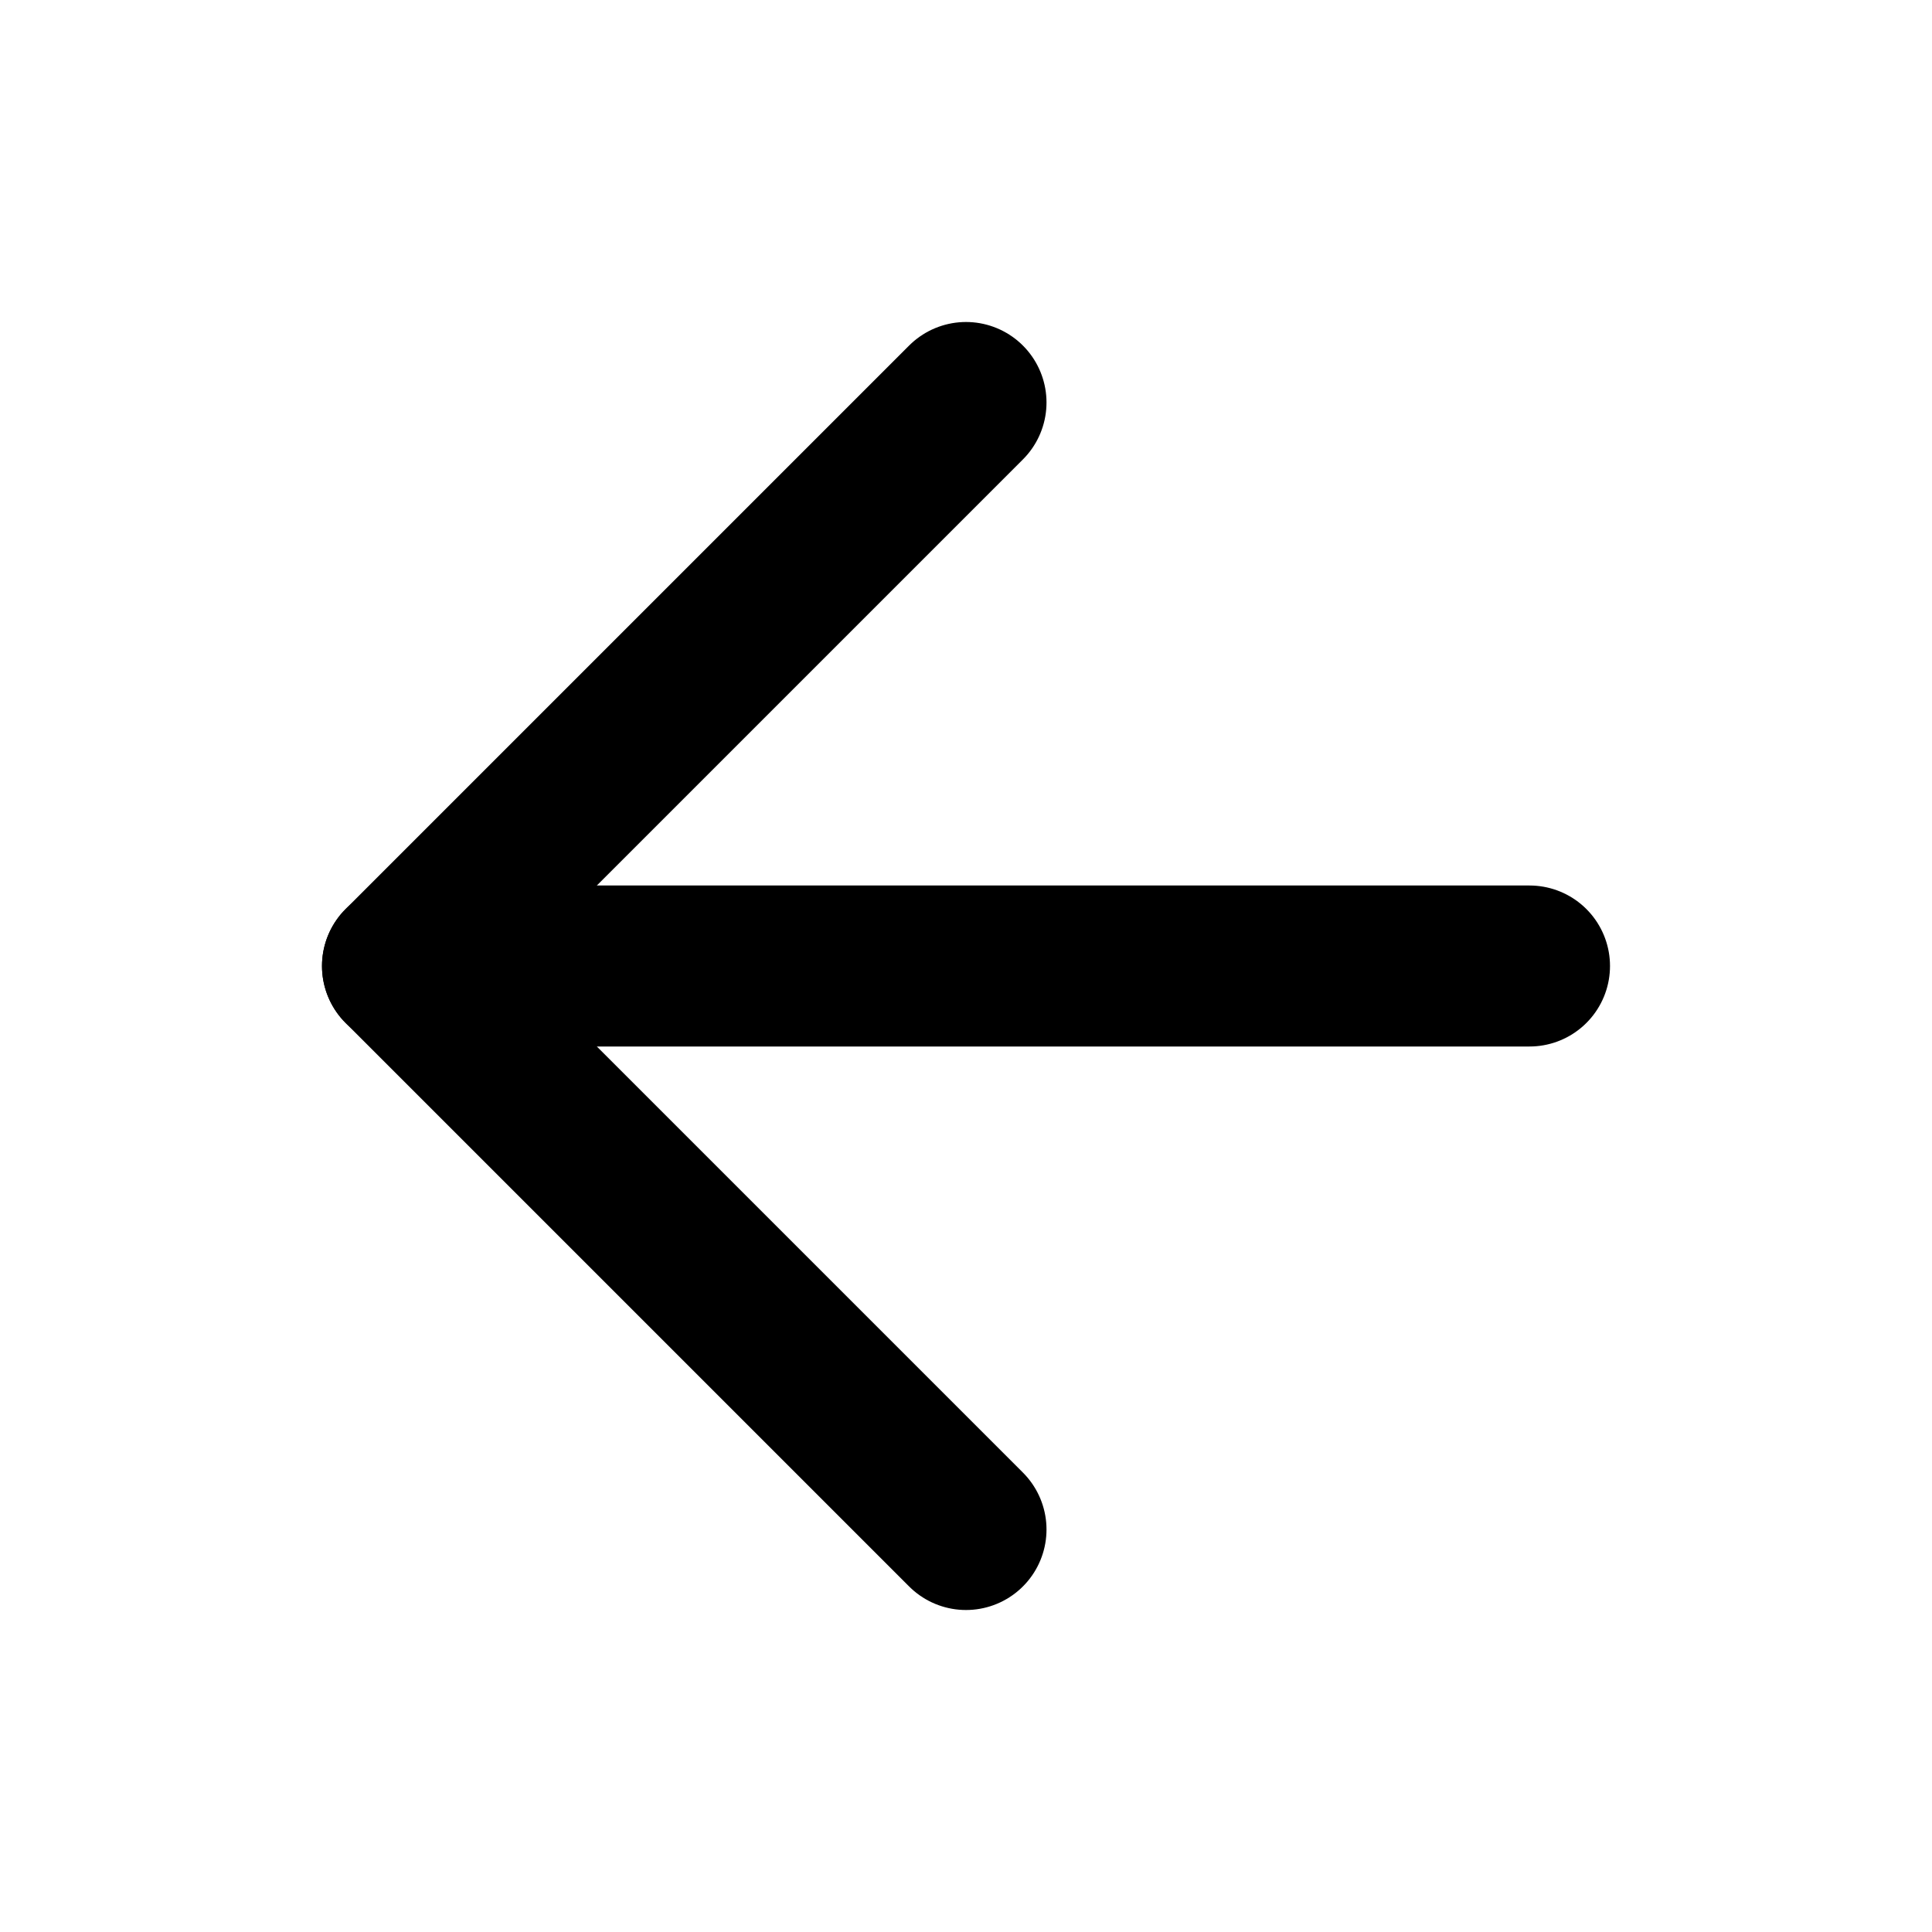
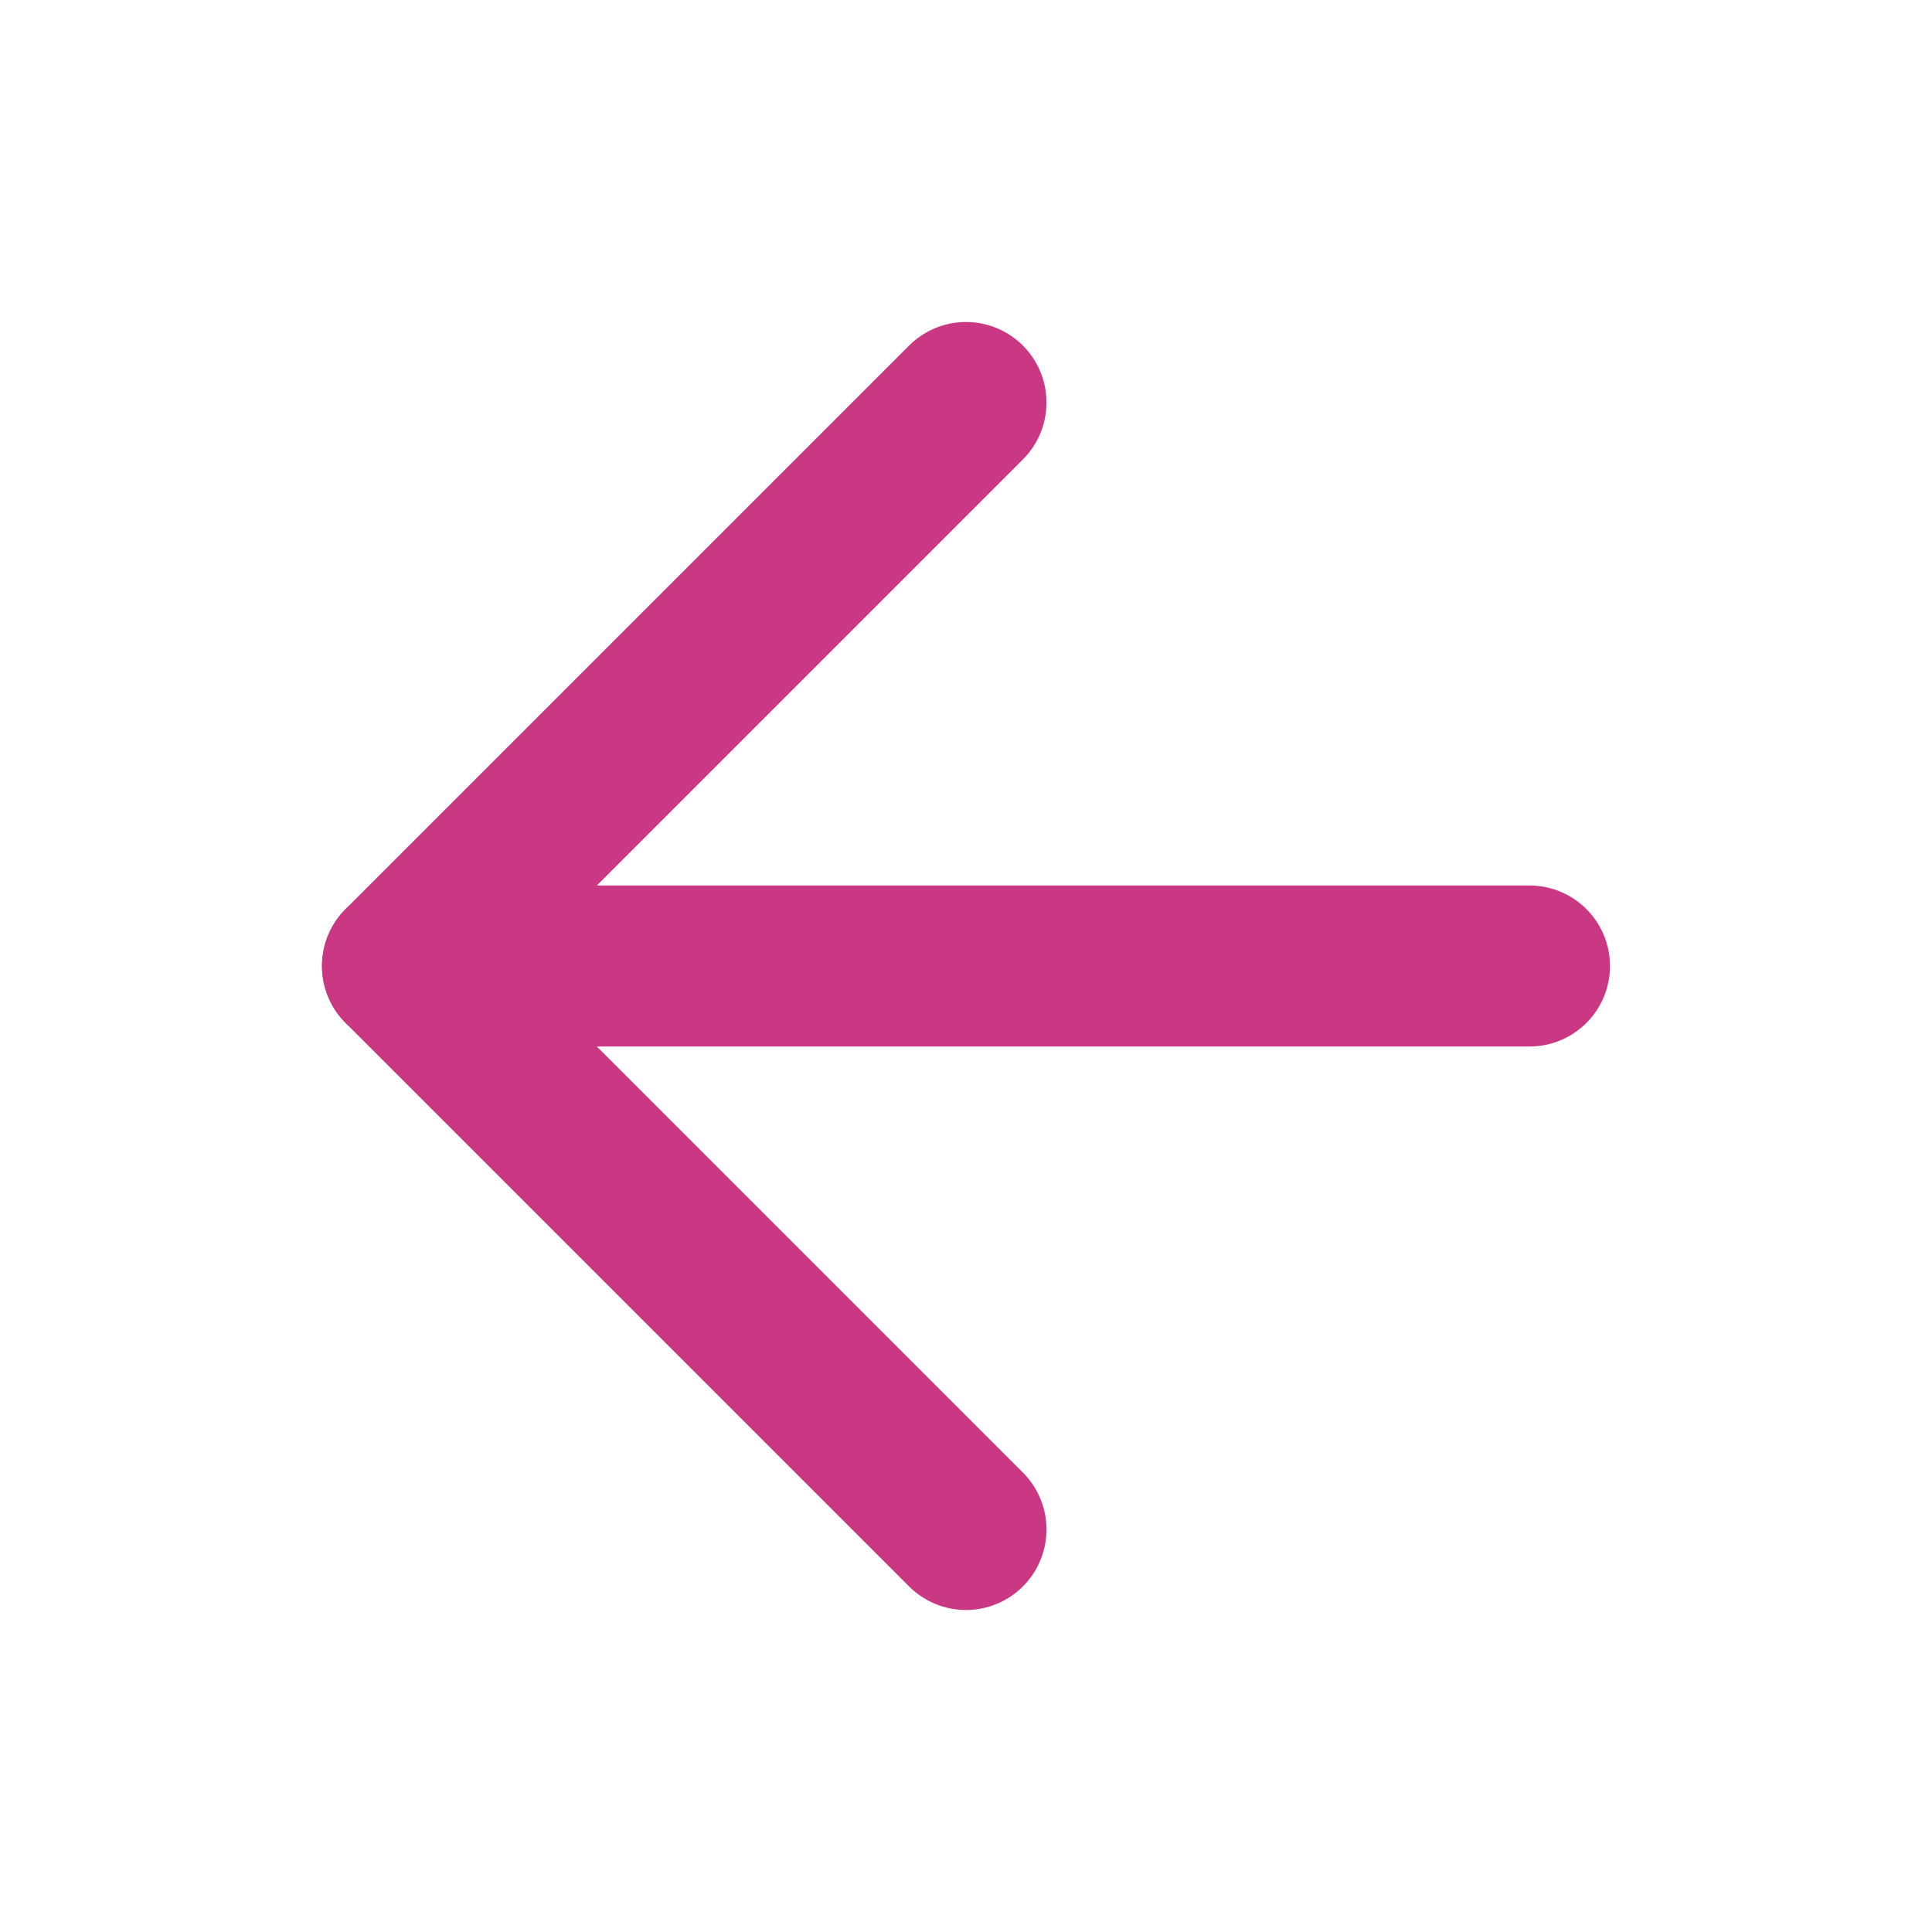
<svg xmlns="http://www.w3.org/2000/svg" width="24" height="24" viewBox="0 0 24 24" fill="none">
-   <path d="M19 12H5" stroke="black" stroke-width="2" stroke-linecap="round" stroke-linejoin="round" />
-   <path d="M12 19L5 12L12 5" stroke="black" stroke-width="2" stroke-linecap="round" stroke-linejoin="round" />
+   <path d="M19 12H5" stroke="#CA3884" stroke-width="2" stroke-linecap="round" stroke-linejoin="round" />
+   <path d="M12 19L5 12L12 5" stroke="#CA3884" stroke-width="2" stroke-linecap="round" stroke-linejoin="round" />
</svg>
